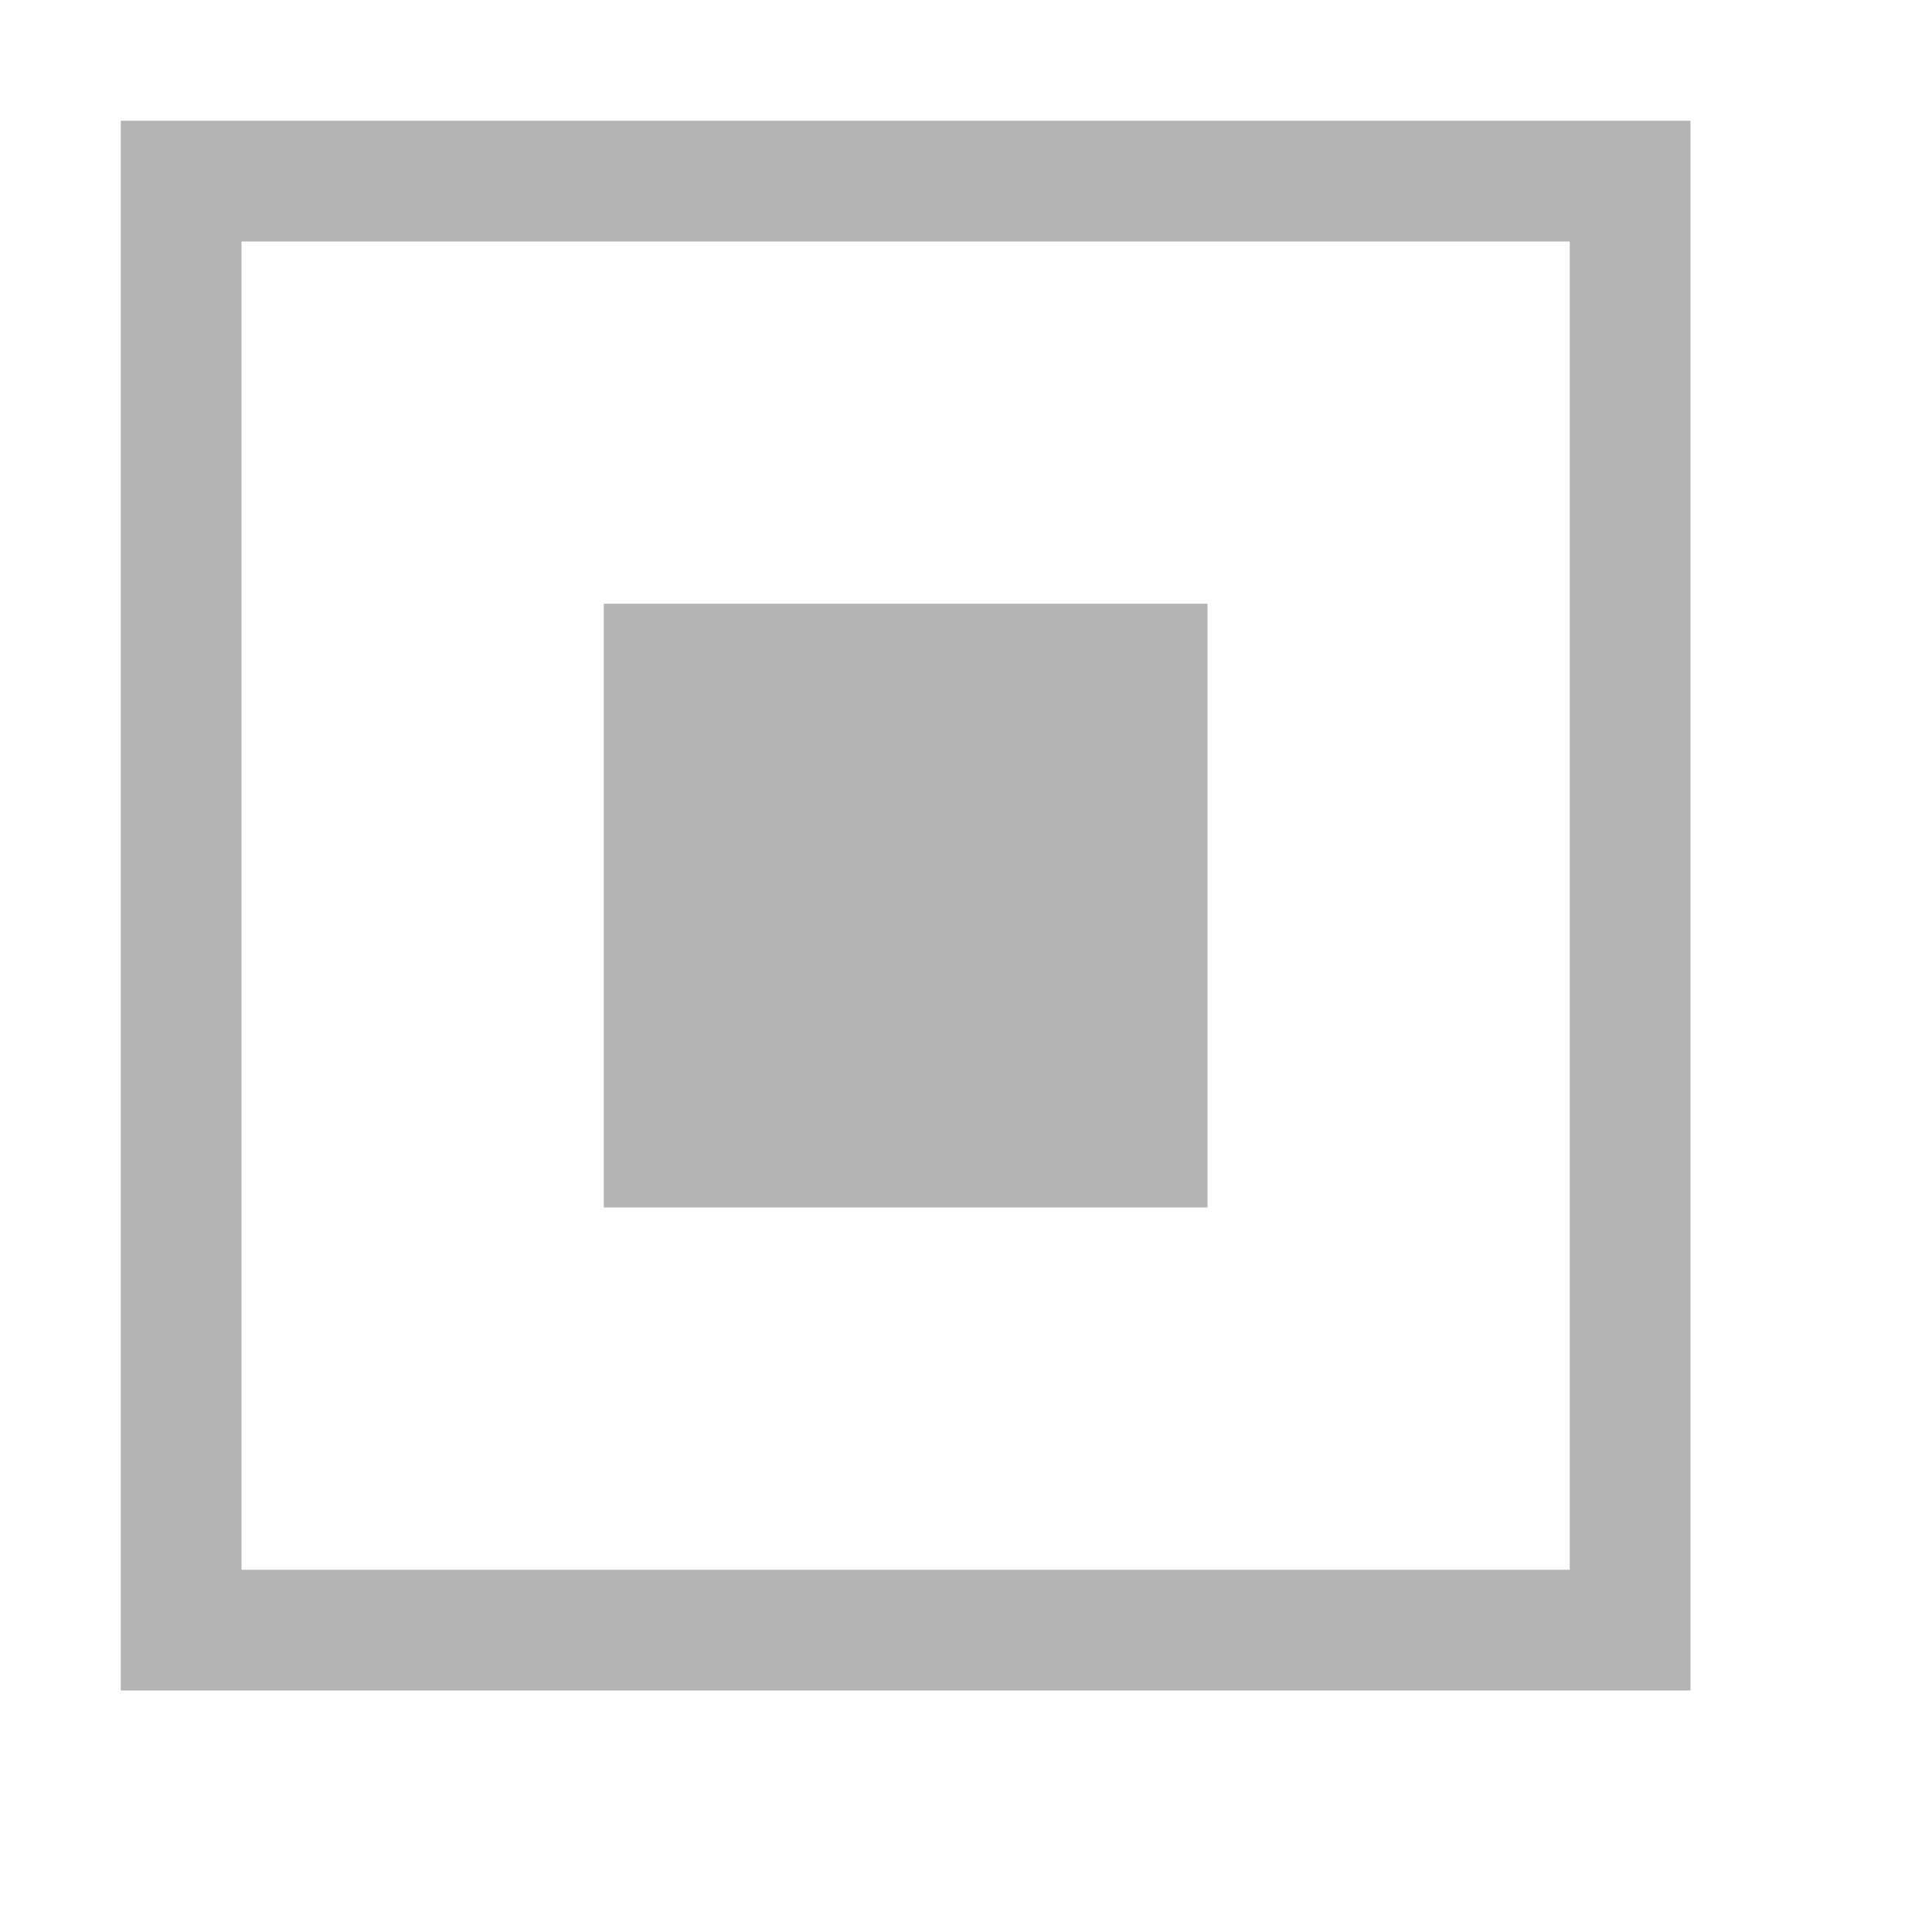
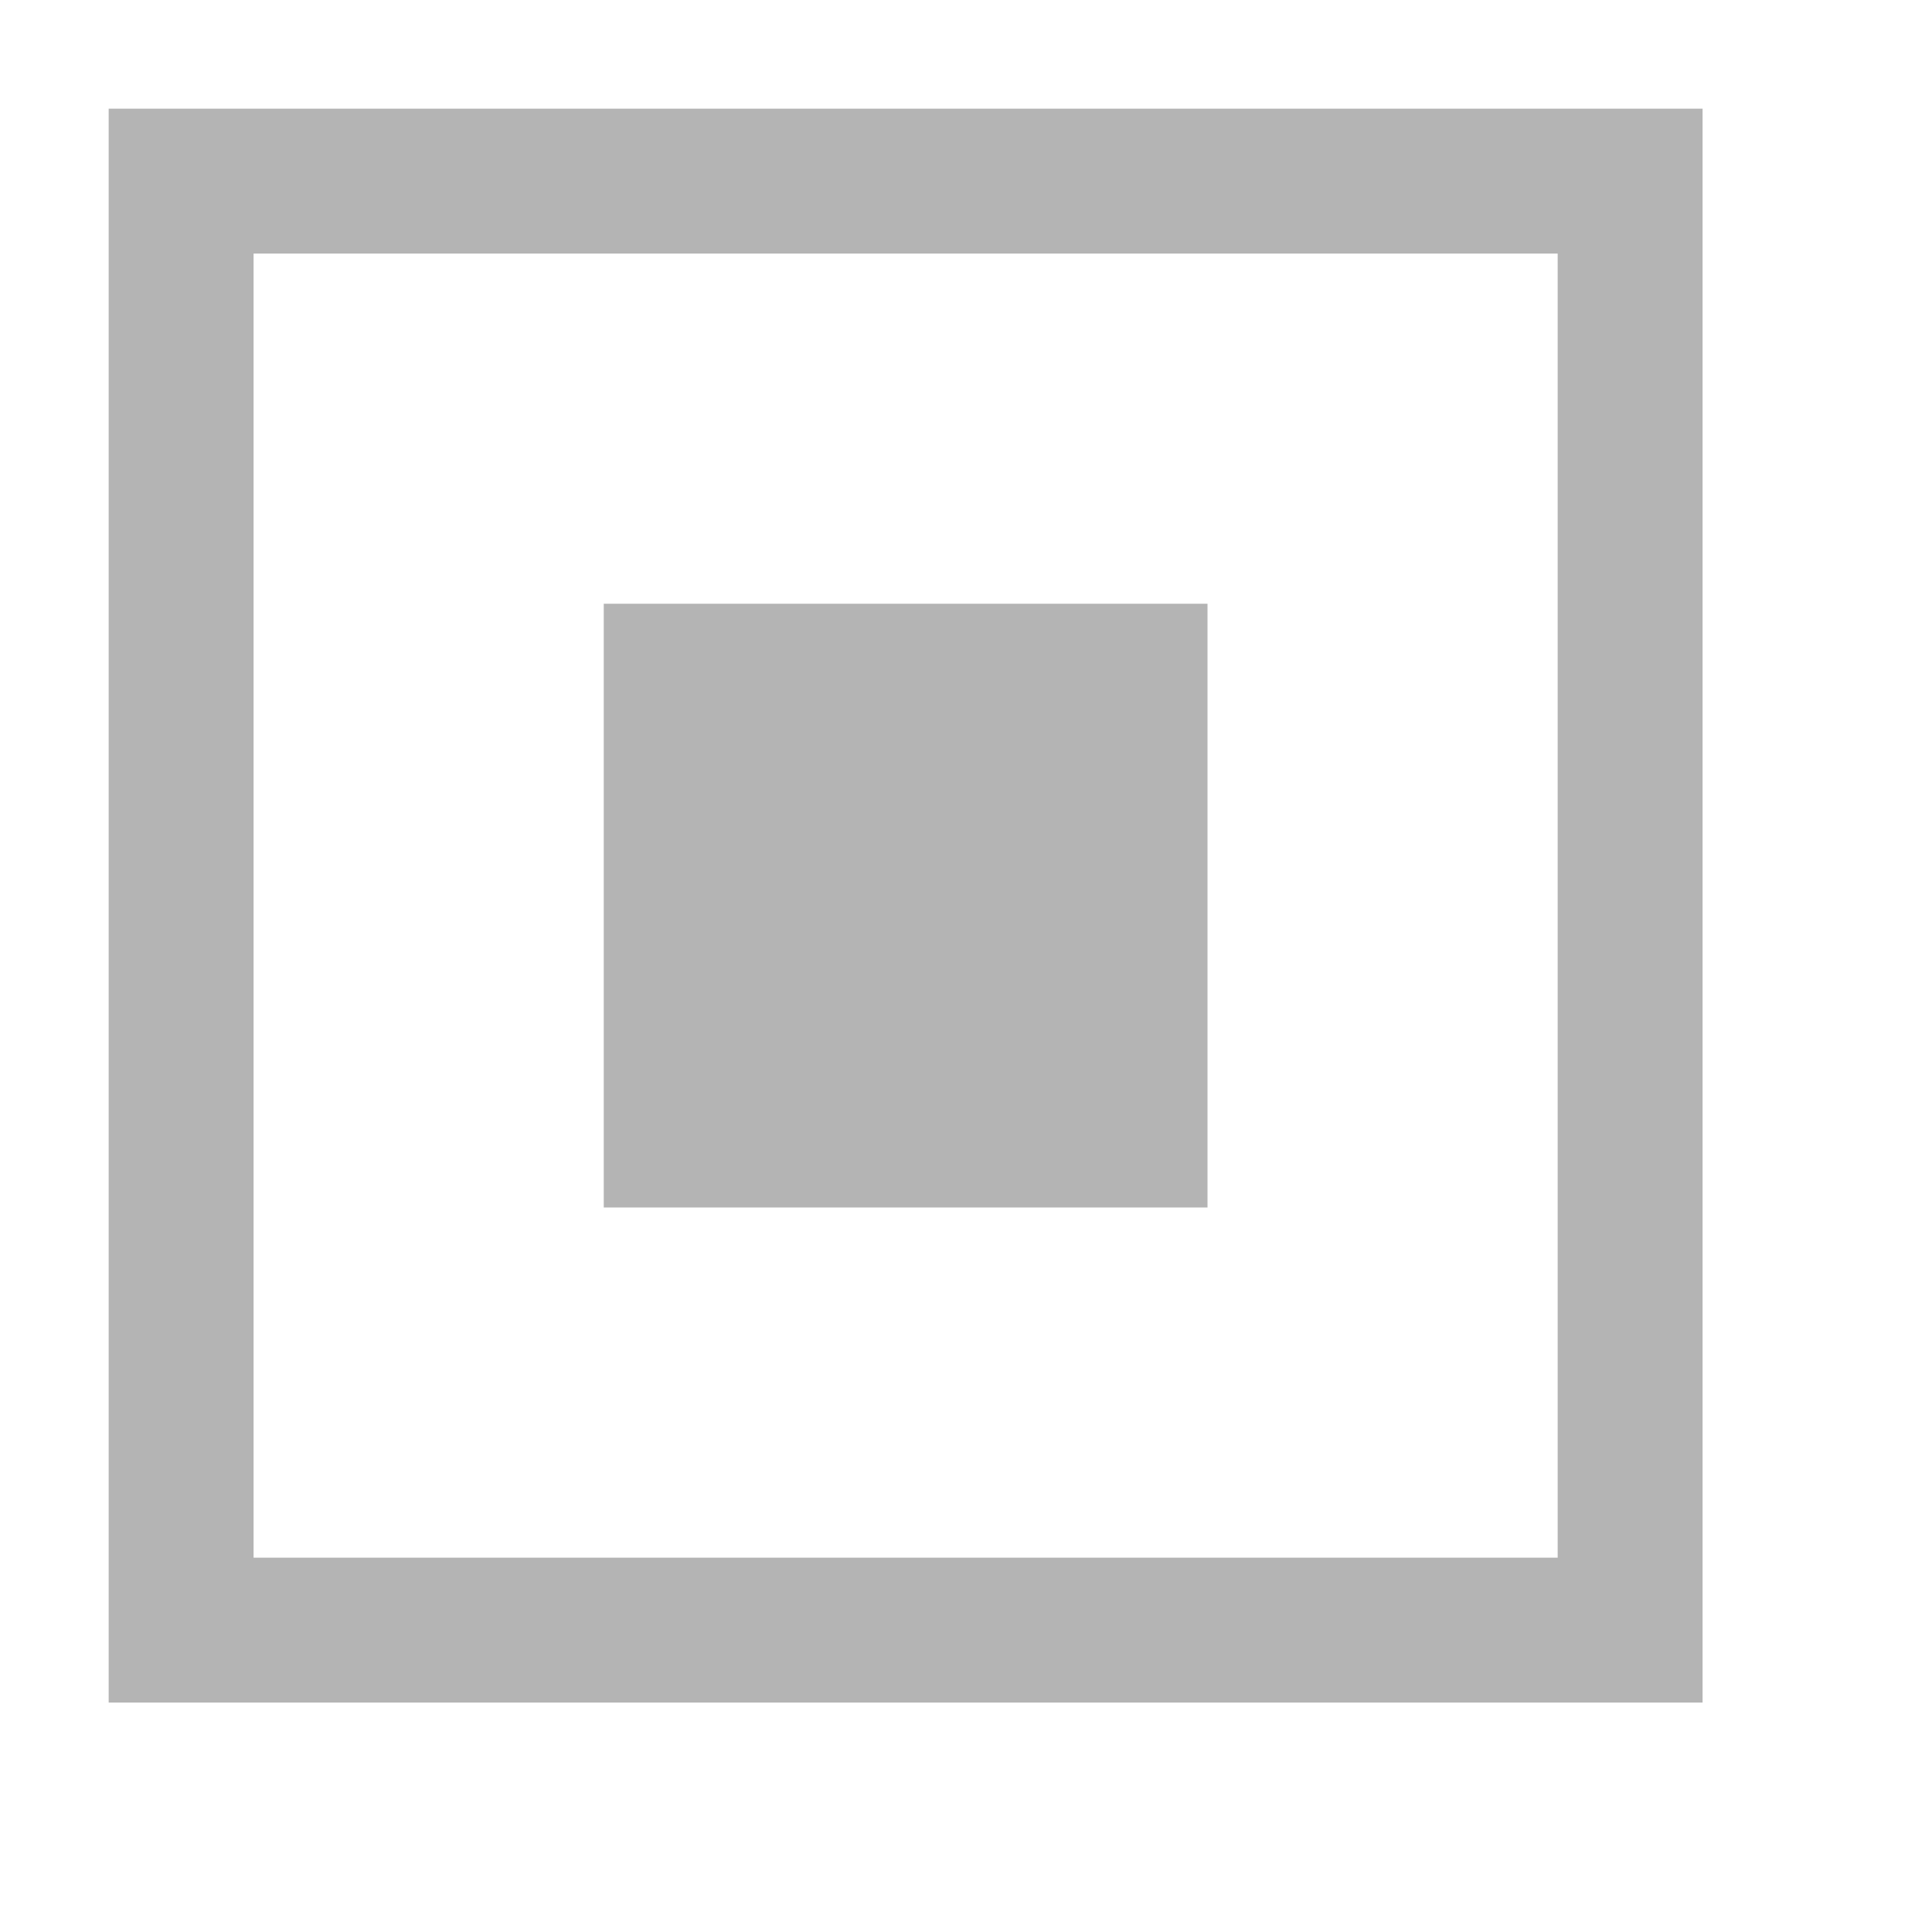
<svg xmlns="http://www.w3.org/2000/svg" width="16" height="16" viewBox="0 0 16 16" id="svg6018" version="1.1">
  <defs id="defs6020" />
  <g id="layer1" transform="translate(0,-1036.362)">
    <path style="color:#000000;font-style:normal;font-variant:normal;font-weight:normal;font-stretch:normal;font-size:medium;line-height:normal;font-family:sans-serif;text-indent:0;text-align:start;text-decoration:none;text-decoration-line:none;text-decoration-style:solid;text-decoration-color:#000000;letter-spacing:normal;word-spacing:normal;text-transform:none;direction:ltr;block-progression:tb;writing-mode:lr-tb;baseline-shift:baseline;text-anchor:start;white-space:normal;clip-rule:nonzero;display:inline;overflow:visible;visibility:visible;opacity:1;isolation:auto;mix-blend-mode:normal;color-interpolation:sRGB;color-interpolation-filters:linearRGB;solid-color:#000000;solid-opacity:1;fill:#b4b4b4;fill-opacity:1;fill-rule:nonzero;stroke:none;stroke-width:2;stroke-linecap:butt;stroke-linejoin:miter;stroke-miterlimit:4;stroke-dasharray:none;stroke-dashoffset:0;stroke-opacity:1;marker:none;color-rendering:auto;image-rendering:auto;shape-rendering:auto;text-rendering:auto;enable-background:accumulate" d="m 5,1041.362 0,5 5,0 0,-5 z" id="path5910-7" />
-     <rect ry="0" y="1037.862" x="1.5" height="12" width="12" id="rect6602" style="color:#000000;display:inline;overflow:visible;visibility:visible;opacity:1;fill:none;fill-opacity:1;fill-rule:nonzero;stroke:#b4b4b4;stroke-width:1;stroke-linecap:butt;stroke-linejoin:miter;stroke-miterlimit:4;stroke-dasharray:none;stroke-dashoffset:0;stroke-opacity:1;marker:none;enable-background:accumulate" />
+     <rect ry="0" y="1037.862" x="1.5" height="12" width="12" id="rect6602" style="color:#000000;display:inline;overflow:visible;visibility:visible;opacity:1;fill:none;fill-opacity:1;fill-rule:nonzero;stroke:#b4b4b4;stroke-width:1.2;stroke-linecap:butt;stroke-linejoin:miter;stroke-miterlimit:4;stroke-dasharray:none;stroke-dashoffset:0;stroke-opacity:1;marker:none;enable-background:accumulate" />
  </g>
</svg>
